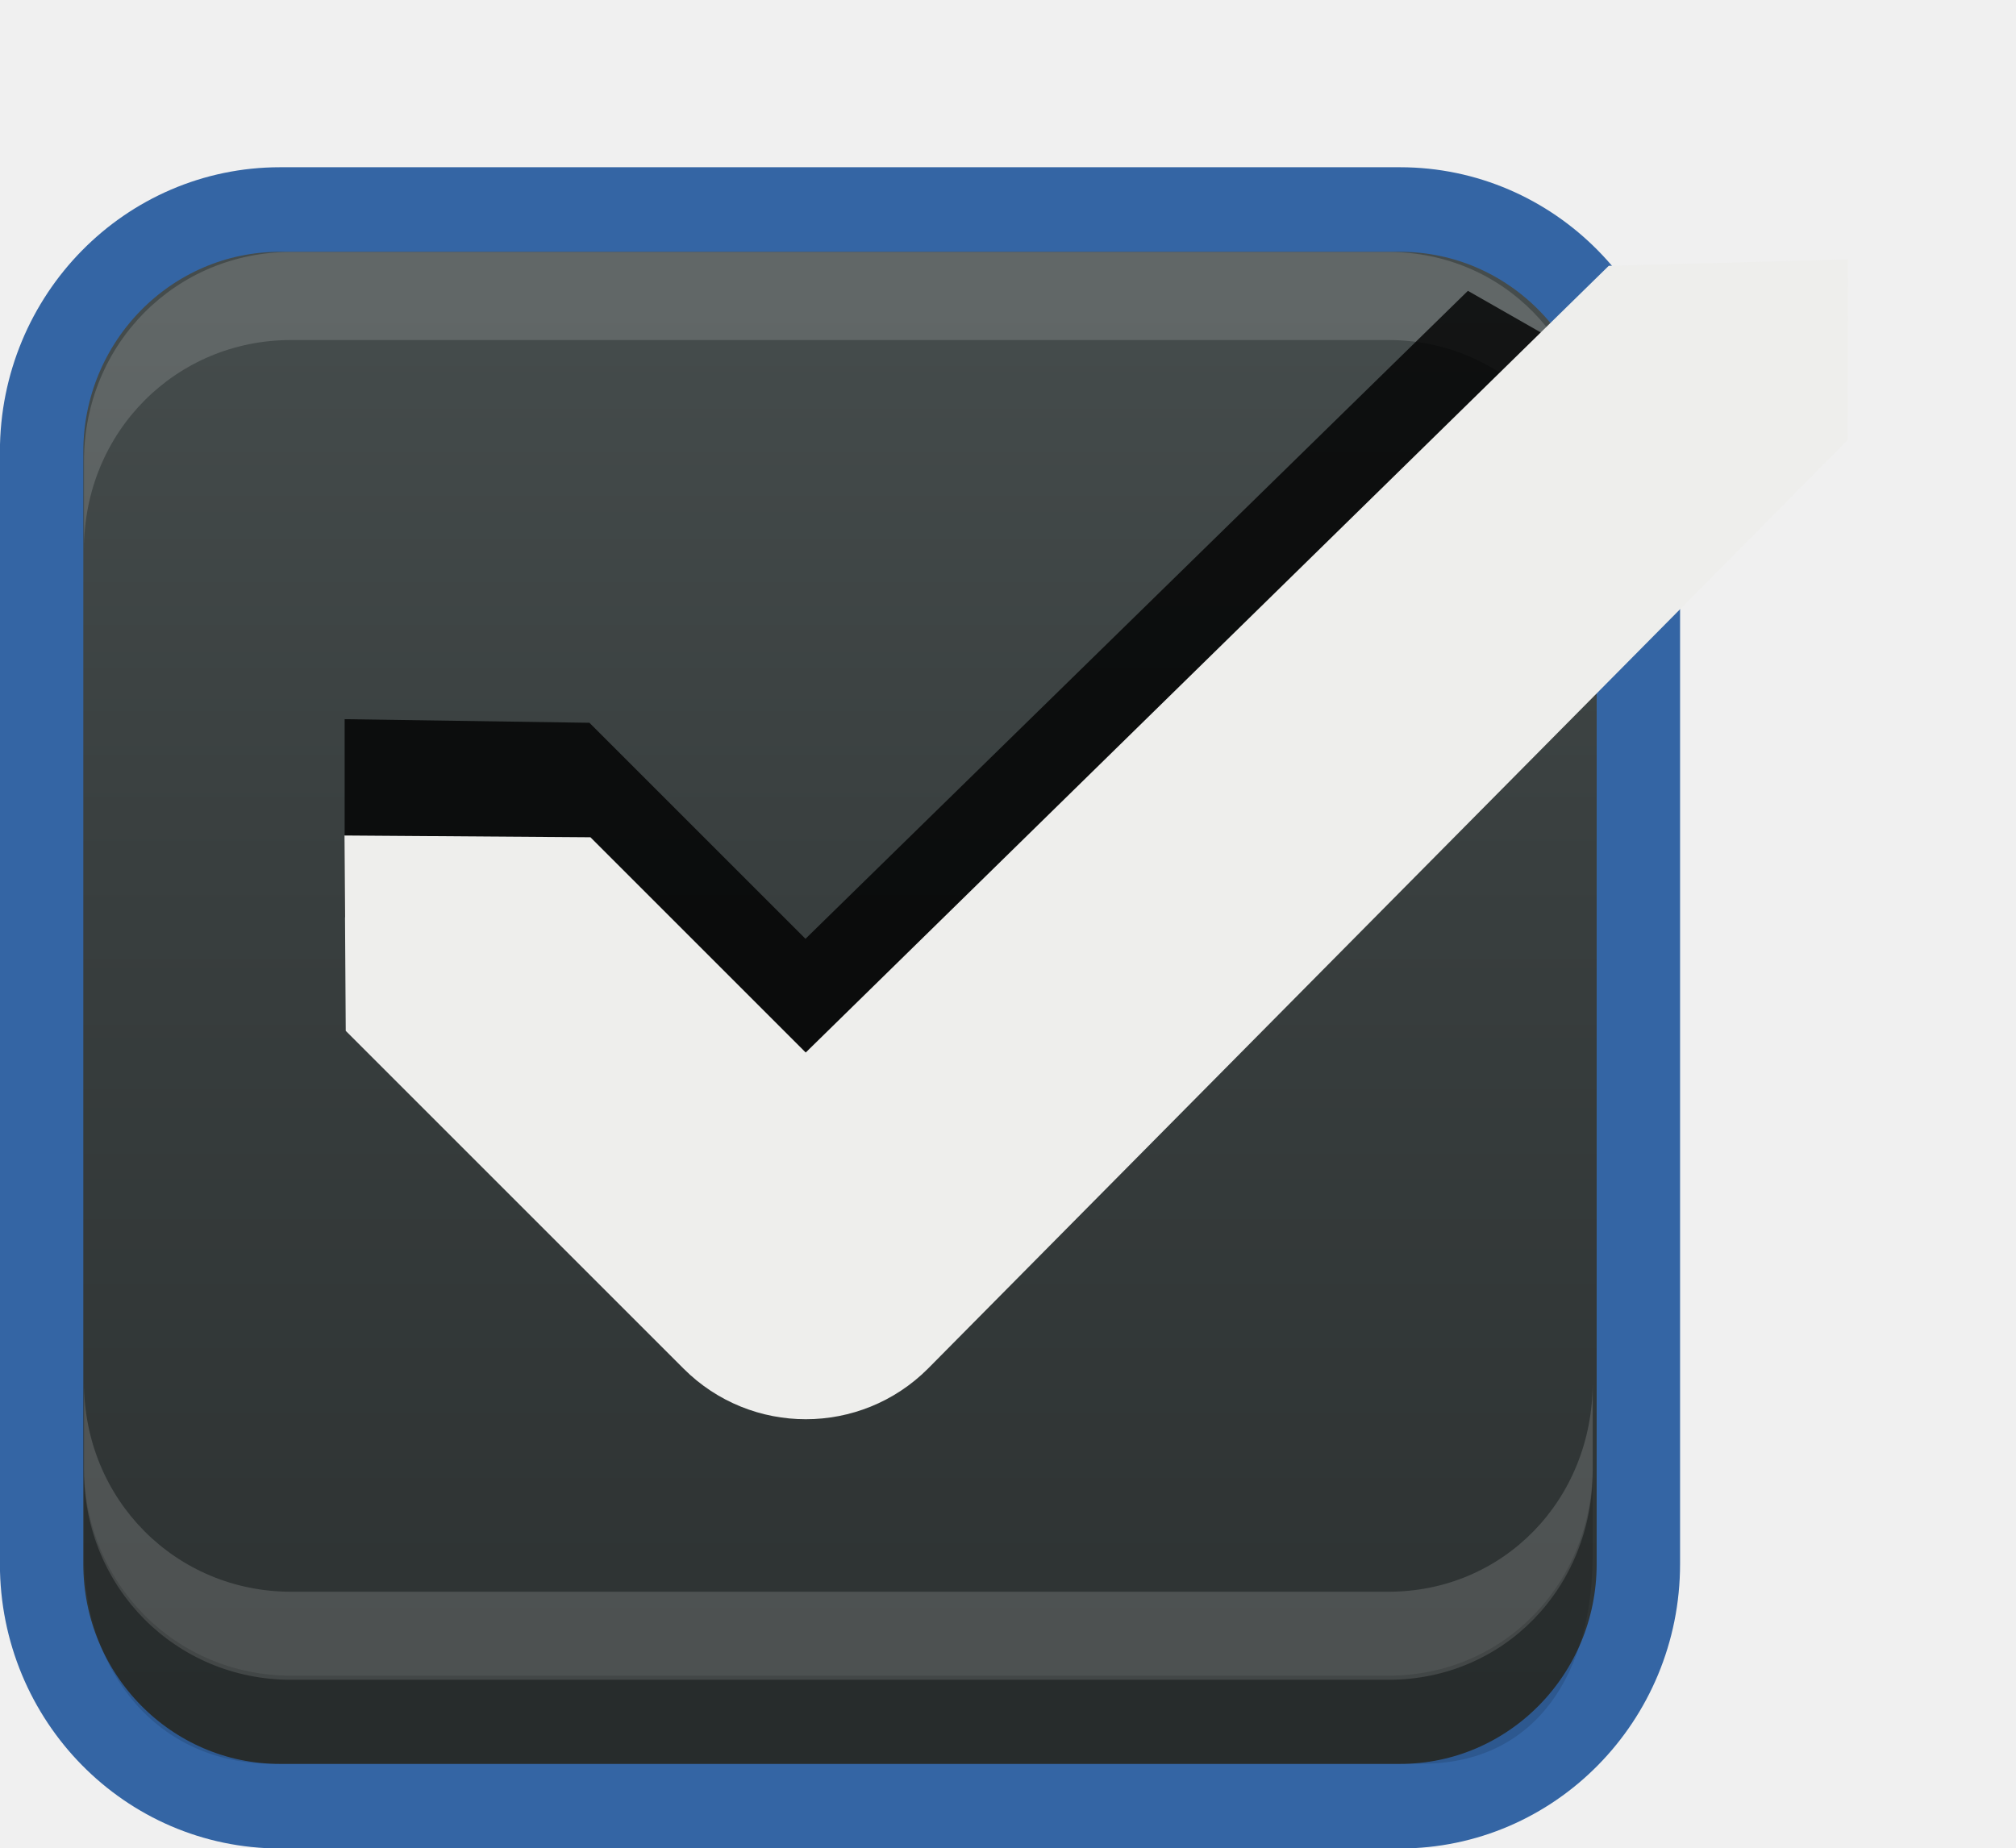
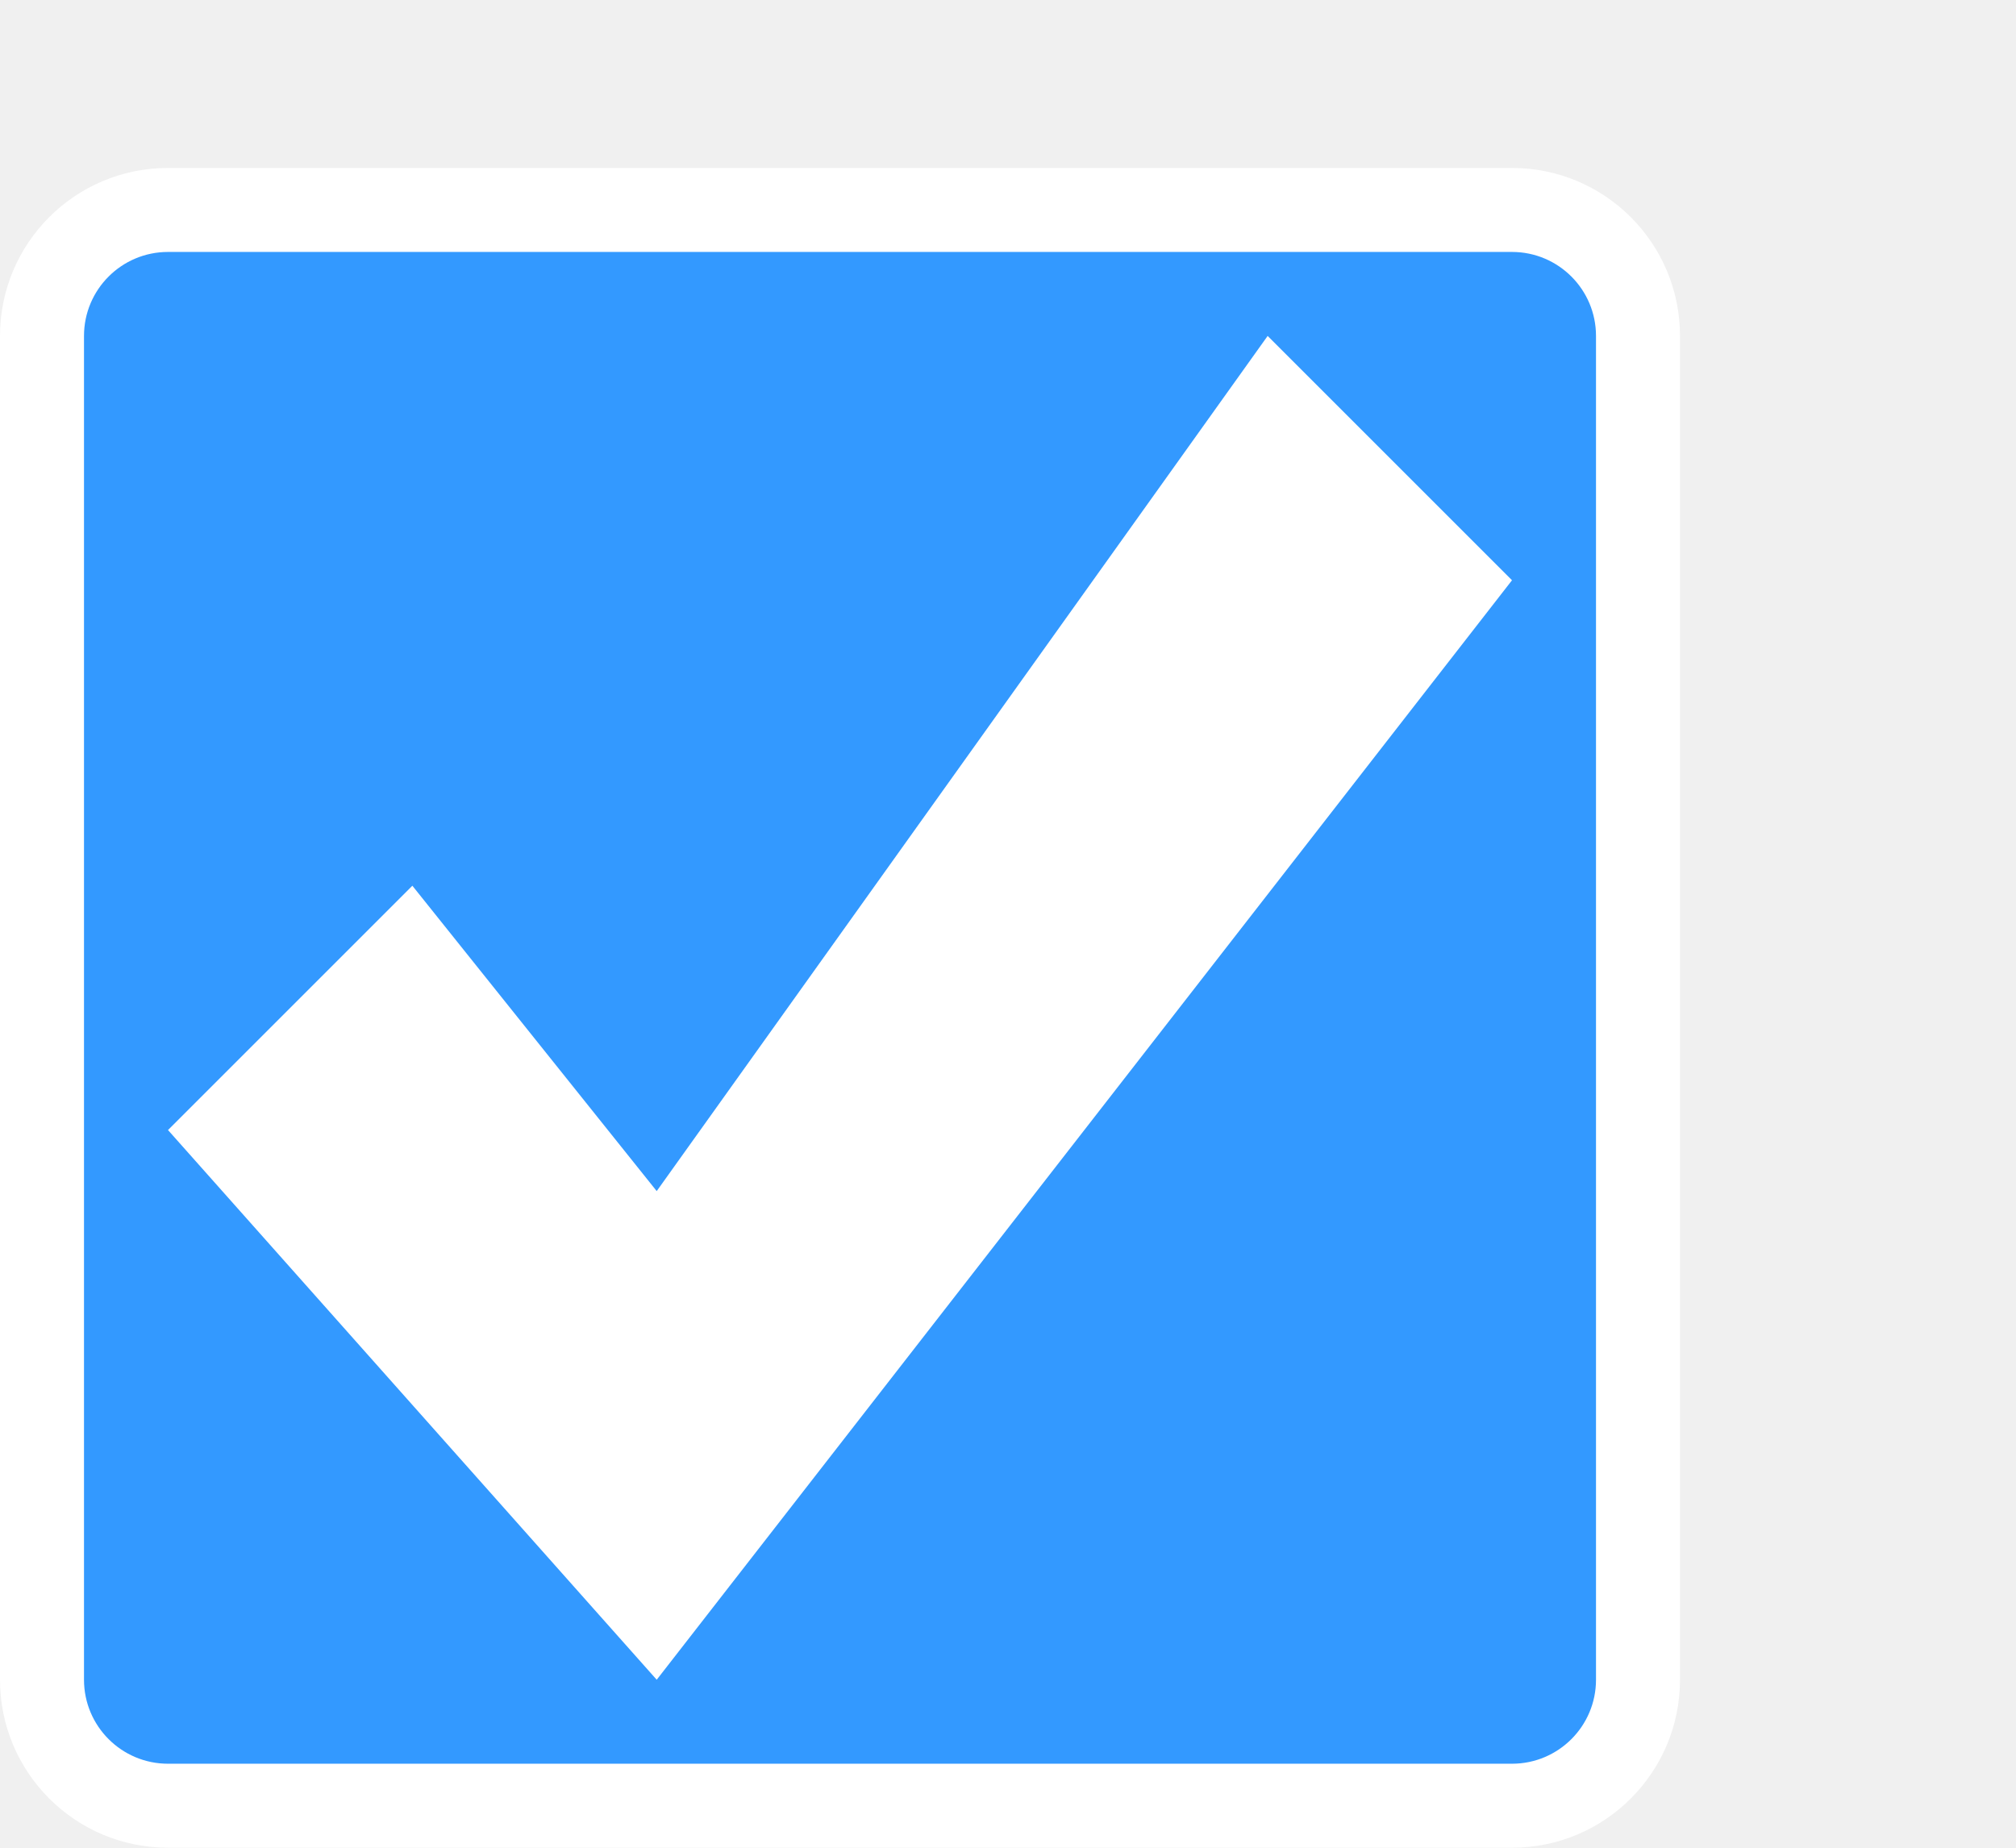
<svg xmlns="http://www.w3.org/2000/svg" xmlns:xlink="http://www.w3.org/1999/xlink" width="24" height="22" id="svg3199" version="1.1">
  <defs id="defs3201">
    <linearGradient id="linearGradient15404">
      <stop id="stop15406" offset="0" style="stop-color:#515151;stop-opacity:1" />
      <stop id="stop15408" offset="1" style="stop-color:#292929;stop-opacity:1" />
    </linearGradient>
    <linearGradient xlink:href="#linearGradient5872-5-1" id="linearGradient5891-0-4" gradientUnits="userSpaceOnUse" x1="205.841" y1="246.709" x2="206.748" y2="231.241" />
    <linearGradient id="linearGradient5872-5-1">
      <stop style="stop-color:#0b2e52;stop-opacity:1" offset="0" id="stop5874-4-4" />
      <stop style="stop-color:#1862af;stop-opacity:1" offset="1" id="stop5876-0-5" />
    </linearGradient>
    <linearGradient y2="-388.73" x2="-93.031" y1="-396.347" x1="-93.031" gradientTransform="matrix(1.591837,0,0,0.8571429,-256.5612,59.68542)" gradientUnits="userSpaceOnUse" id="linearGradient14219" xlink:href="#linearGradient15404" />
    <linearGradient id="linearGradient10013-4-63-6">
      <stop style="stop-color:#333333;stop-opacity:1;" offset="0" id="stop10015-2-76-1" />
      <stop style="stop-color:#292929;stop-opacity:1" offset="1" id="stop10017-46-15-8" />
    </linearGradient>
    <linearGradient id="linearGradient10597-5">
      <stop style="stop-color:#16191a;stop-opacity:1;" offset="0" id="stop10599-2" />
      <stop style="stop-color:#2b3133;stop-opacity:1" offset="1" id="stop10601-5" />
    </linearGradient>
    <linearGradient y2="-322.164" x2="921.225" y1="-330.051" x1="921.328" gradientTransform="matrix(1.591837,0,0,0.8571429,-1456.546,275.4519)" gradientUnits="userSpaceOnUse" id="linearGradient15374" xlink:href="#linearGradient10013-4-63-6" />
    <linearGradient gradientTransform="translate(-1199.985,216.3805)" y2="-227.08" x2="1203.918" y1="-217.567" x1="1203.918" gradientUnits="userSpaceOnUse" id="linearGradient15376" xlink:href="#linearGradient10597-5" />
-     <linearGradient xlink:href="#linearGradient5581-5-2-4-6-8-7-35-8" id="linearGradient11811" gradientUnits="userSpaceOnUse" gradientTransform="matrix(3.031757,0,0,1.005317,-102.6634,-0.8215338)" x1="63.569" y1="127.161" x2="63.569" y2="152.662" />
    <linearGradient id="linearGradient5581-5-2-4-6-8-7-35-8">
      <stop id="stop5583-0-92-8-0-7-6-5-1" offset="0" style="stop-color:#454c4c;stop-opacity:1;" />
      <stop style="stop-color:#393f3f;stop-opacity:1;" offset="0.4" id="stop5585-4-7-2-7-9-9-92-0" />
      <stop id="stop5587-6-7-2-0-3-1-21-5" offset="1" style="stop-color:#2d3232;stop-opacity:1;" />
    </linearGradient>
  </defs>
  <g id="layer1" transform="translate(-342.5,-521.3622)">
-     <g style="display:inline" id="use5671" transform="matrix(1.359411,0,0,1.356424,319.2059,481.9945)">
-       <rect transform="matrix(0.4730478,0,0,0.4807373,-6.360704,-29.39622)" rx="4.414" y="125.346" x="50.44" height="29.154" width="29.56" id="rect11803" style="color:#000000;fill:url(#linearGradient11811);fill-opacity:1;stroke:#3465a4;stroke-width:1.544;stroke-linecap:butt;stroke-linejoin:round;stroke-miterlimit:4;stroke-opacity:1;stroke-dasharray:none;stroke-dashoffset:0;marker:none;visibility:visible;display:inline;overflow:visible;enable-background:accumulate" ry="4.423" />
-       <path id="path11809" d="m 17.871,33.844 0,-0.773 c 0,-1.031 0.807,-1.836 1.812,-1.836 l 9.612,0 c 1.005,0 1.788,0.805 1.788,1.836 l 0,0.773 c 0,-1.031 -0.783,-1.836 -1.788,-1.836 l -9.612,0 c -1.005,0 -1.812,0.805 -1.812,1.836 z" style="font-size:medium;font-style:normal;font-variant:normal;font-weight:normal;font-stretch:normal;text-indent:0;text-align:start;text-decoration:none;line-height:normal;letter-spacing:normal;word-spacing:normal;text-transform:none;direction:ltr;block-progression:tb;writing-mode:lr-tb;text-anchor:start;baseline-shift:baseline;opacity:0.15;color:#000000;fill:#ffffff;fill-opacity:1;fill-rule:nonzero;stroke:none;stroke-width:1;marker:none;visibility:visible;display:inline;overflow:visible;enable-background:accumulate;font-family:Sans;-inkscape-font-specification:Sans" />
-       <path style="font-size:medium;font-style:normal;font-variant:normal;font-weight:normal;font-stretch:normal;text-indent:0;text-align:start;text-decoration:none;line-height:normal;letter-spacing:normal;word-spacing:normal;text-transform:none;direction:ltr;block-progression:tb;writing-mode:lr-tb;text-anchor:start;baseline-shift:baseline;opacity:0.15;color:#000000;fill:#ffffff;fill-opacity:1;fill-rule:nonzero;stroke:none;stroke-width:1;marker:none;visibility:visible;display:inline;overflow:visible;enable-background:accumulate;font-family:Sans;-inkscape-font-specification:Sans" d="m 17.871,41.159 0,0.773 c 0,1.031 0.807,1.836 1.812,1.836 l 9.612,0 c 1.005,0 1.788,-0.805 1.788,-1.836 l 0,-0.773 c 0,1.031 -0.783,1.836 -1.788,1.836 l -9.612,0 c -1.005,0 -1.812,-0.805 -1.812,-1.836 z" id="path11867" />
-       <path id="path11869" d="m 17.871,41.896 0,0.773 c 0,1.031 0.645,1.836 1.649,1.836 l 10.068,0 c 1.005,0 1.495,-0.805 1.495,-1.836 l 0,-0.773 c 0,1.031 -0.783,1.836 -1.788,1.836 l -9.612,0 c -1.005,0 -1.812,-0.805 -1.812,-1.836 z" style="font-size:medium;font-style:normal;font-variant:normal;font-weight:normal;font-stretch:normal;text-indent:0;text-align:start;text-decoration:none;line-height:normal;letter-spacing:normal;word-spacing:normal;text-transform:none;direction:ltr;block-progression:tb;writing-mode:lr-tb;text-anchor:start;baseline-shift:baseline;opacity:0.15;color:#000000;fill:#000000;fill-opacity:0.853;fill-rule:nonzero;stroke:none;stroke-width:1;marker:none;visibility:visible;display:inline;overflow:visible;enable-background:accumulate;font-family:Sans;-inkscape-font-specification:Sans" />
+     <g id="g4183">
+       <rect ry="2" y="523.362" x="342.5" height="20" width="20" id="rect6169" style="opacity:1;fill:#ffffff;fill-opacity:1;stroke:none;stroke-width:1.2;stroke-miterlimit:4;stroke-dasharray:none;stroke-dashoffset:0;stroke-opacity:1" />
+       <rect style="opacity:1;fill:#3399ff;fill-opacity:1;stroke:none;stroke-width:1.2;stroke-miterlimit:4;stroke-dasharray:none;stroke-dashoffset:0;stroke-opacity:1" id="rect6171" width="18" height="18" x="343.5" y="524.362" ry="1" />
+       <path id="path5732" d="m 344.5,534.817 2.909,-2.909 2.909,3.636 7.273,-10.182 2.909,2.909 -10.182,13.091 z" style="fill:#ffffff;fill-opacity:1;stroke:none" />
    </g>
-     <rect style="color:#000000;fill:none;stroke:none;stroke-width:2;marker:none;visibility:visible;display:inline;overflow:visible;enable-background:accumulate" id="rect17347" width="21.944" height="21.944" x="342.299" y="521.584" />
-     <path style="opacity:0.8;color:#000000;fill:#000000;fill-opacity:1;stroke:none;stroke-width:1;marker:none;visibility:visible;display:inline;overflow:visible;enable-background:accumulate" d="m 359.975,524.825 -7.886,7.715 -2.572,-2.572 -2.914,-0.043 0,2.357 4.029,3.986 c 0.803,0.803 2.111,0.803 2.914,0 l 8.186,-8.229 0,-0.386 c 0,-1.241 0.199,-1.768 -0.829,-2.298 z" id="rect5147-9-1-5-7-6-5-8-7" />
-     <path style="font-size:medium;font-style:normal;font-variant:normal;font-weight:normal;font-stretch:normal;text-indent:0;text-align:start;text-decoration:none;line-height:normal;letter-spacing:normal;word-spacing:normal;text-transform:none;direction:ltr;block-progression:tb;writing-mode:lr-tb;text-anchor:start;baseline-shift:baseline;color:#000000;fill:#eeeeec;fill-opacity:1;stroke:none;stroke-width:3;marker:none;visibility:visible;display:inline;overflow:visible;enable-background:accumulate;font-family:sans-serif;-inkscape-font-specification:sans-serif" d="m 361.652,524.527 -9.56,9.367 -2.563,-2.563 -2.928,-0.021 0.015,2.326 4.022,4.022 c 0.803,0.803 2.106,0.803 2.909,0 l 10.95,-11.058 0.003,-2.15 z" id="path12830-4-17-0" />
  </g>
</svg>
